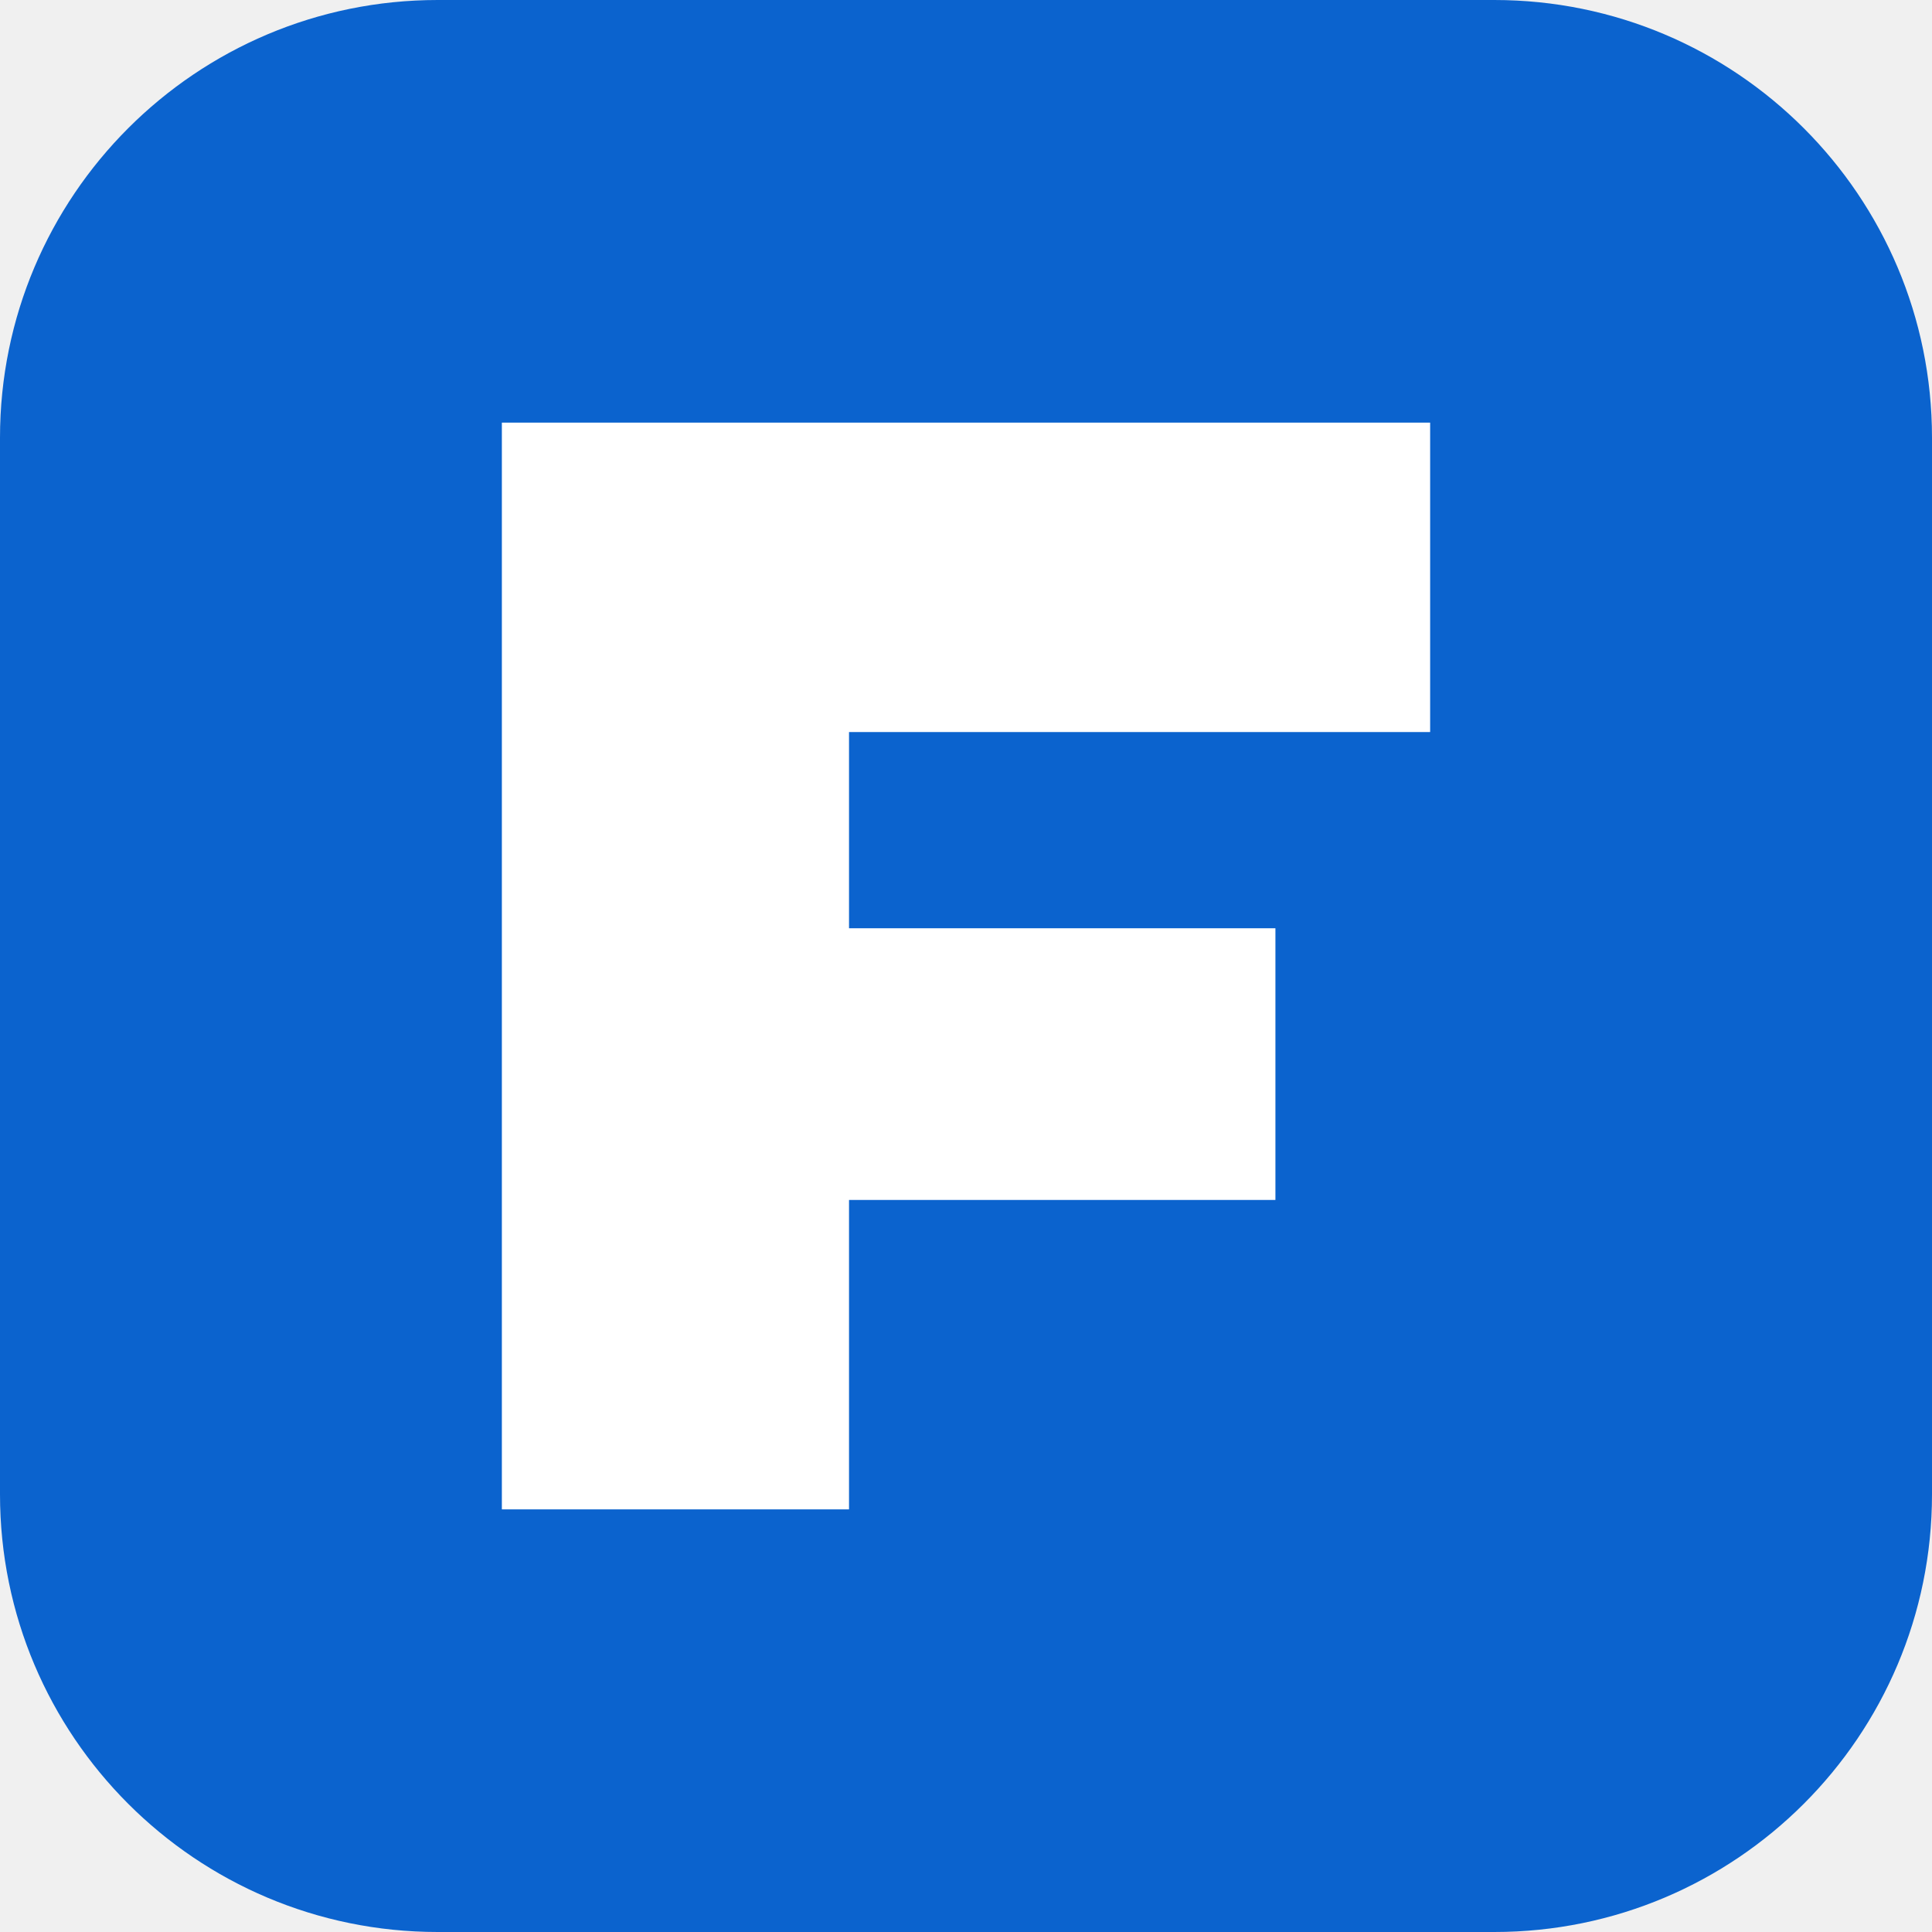
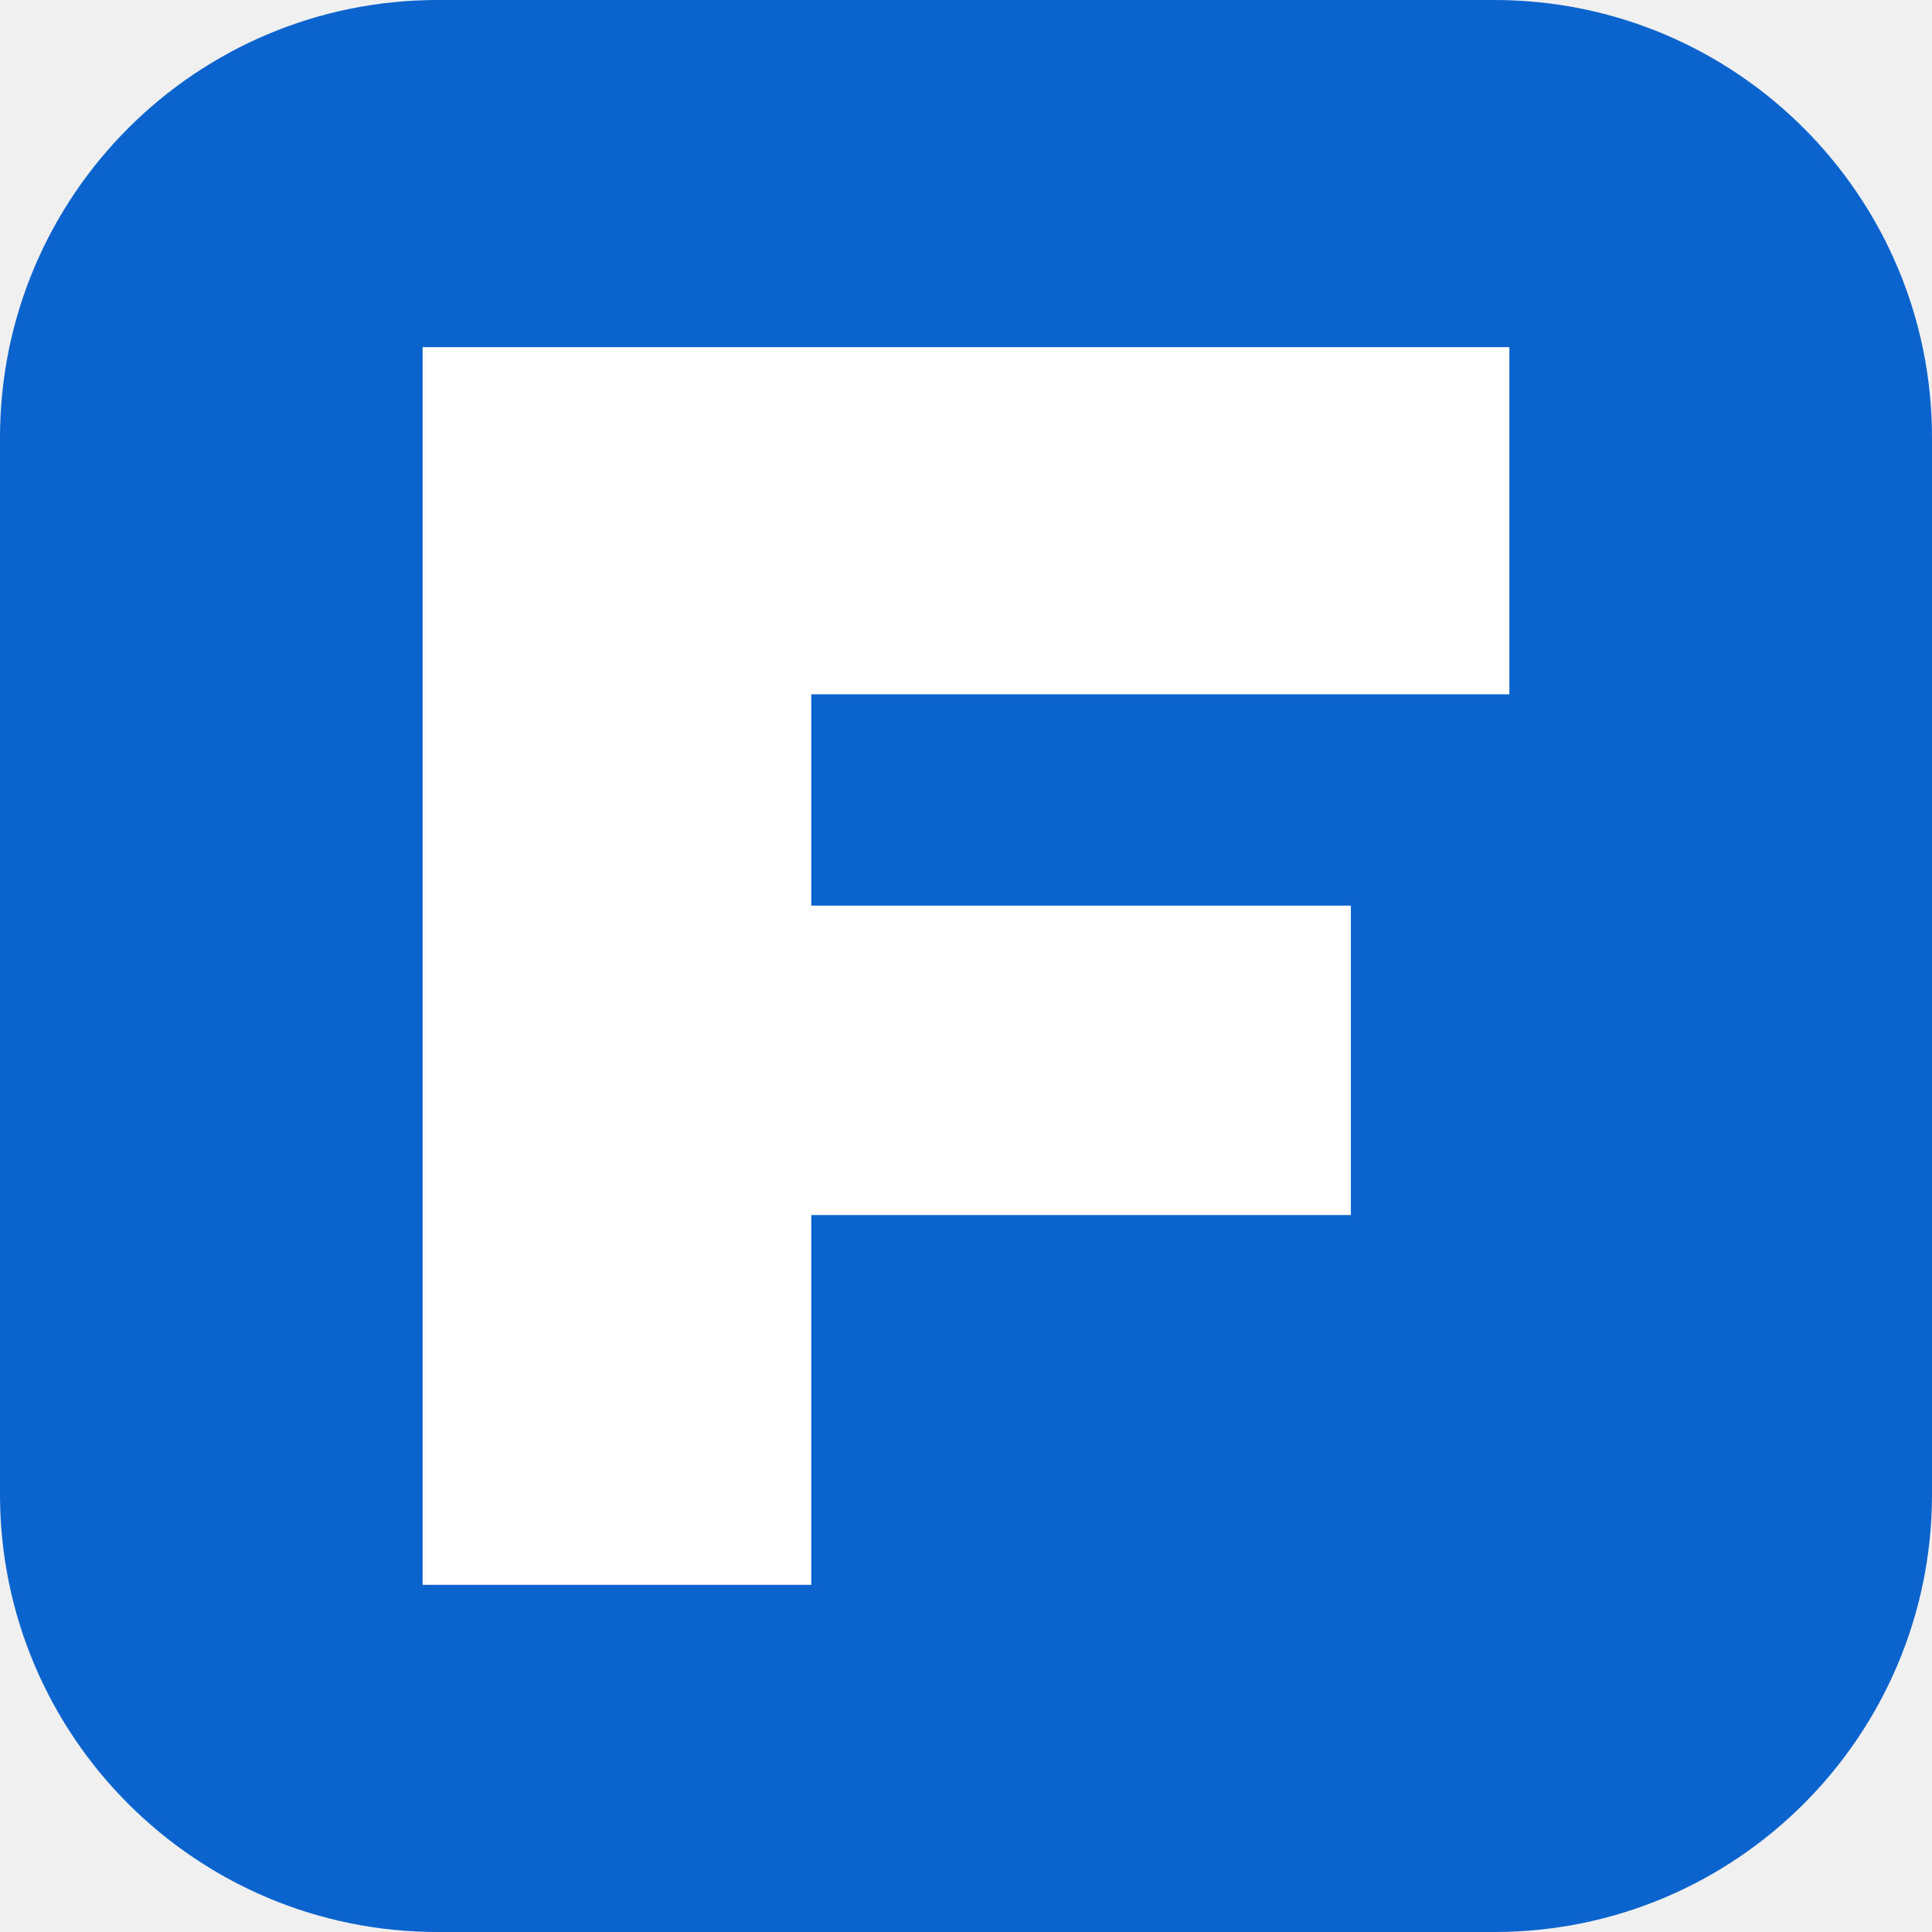
<svg xmlns="http://www.w3.org/2000/svg" viewBox="0 0 512 512">
  <rect width="512" height="512" rx="116" fill="#0B63CE" />
-   <path d="M133 112 H379 V194 H225 V246 H338 V318 H225 V400 H133 Z" fill="#FFFFFF" />
+   <path d="M112 92 H400 V184 H215 V240 H358 V322 H215 V420 H112 Z" fill="#FFFFFF" />
</svg>
